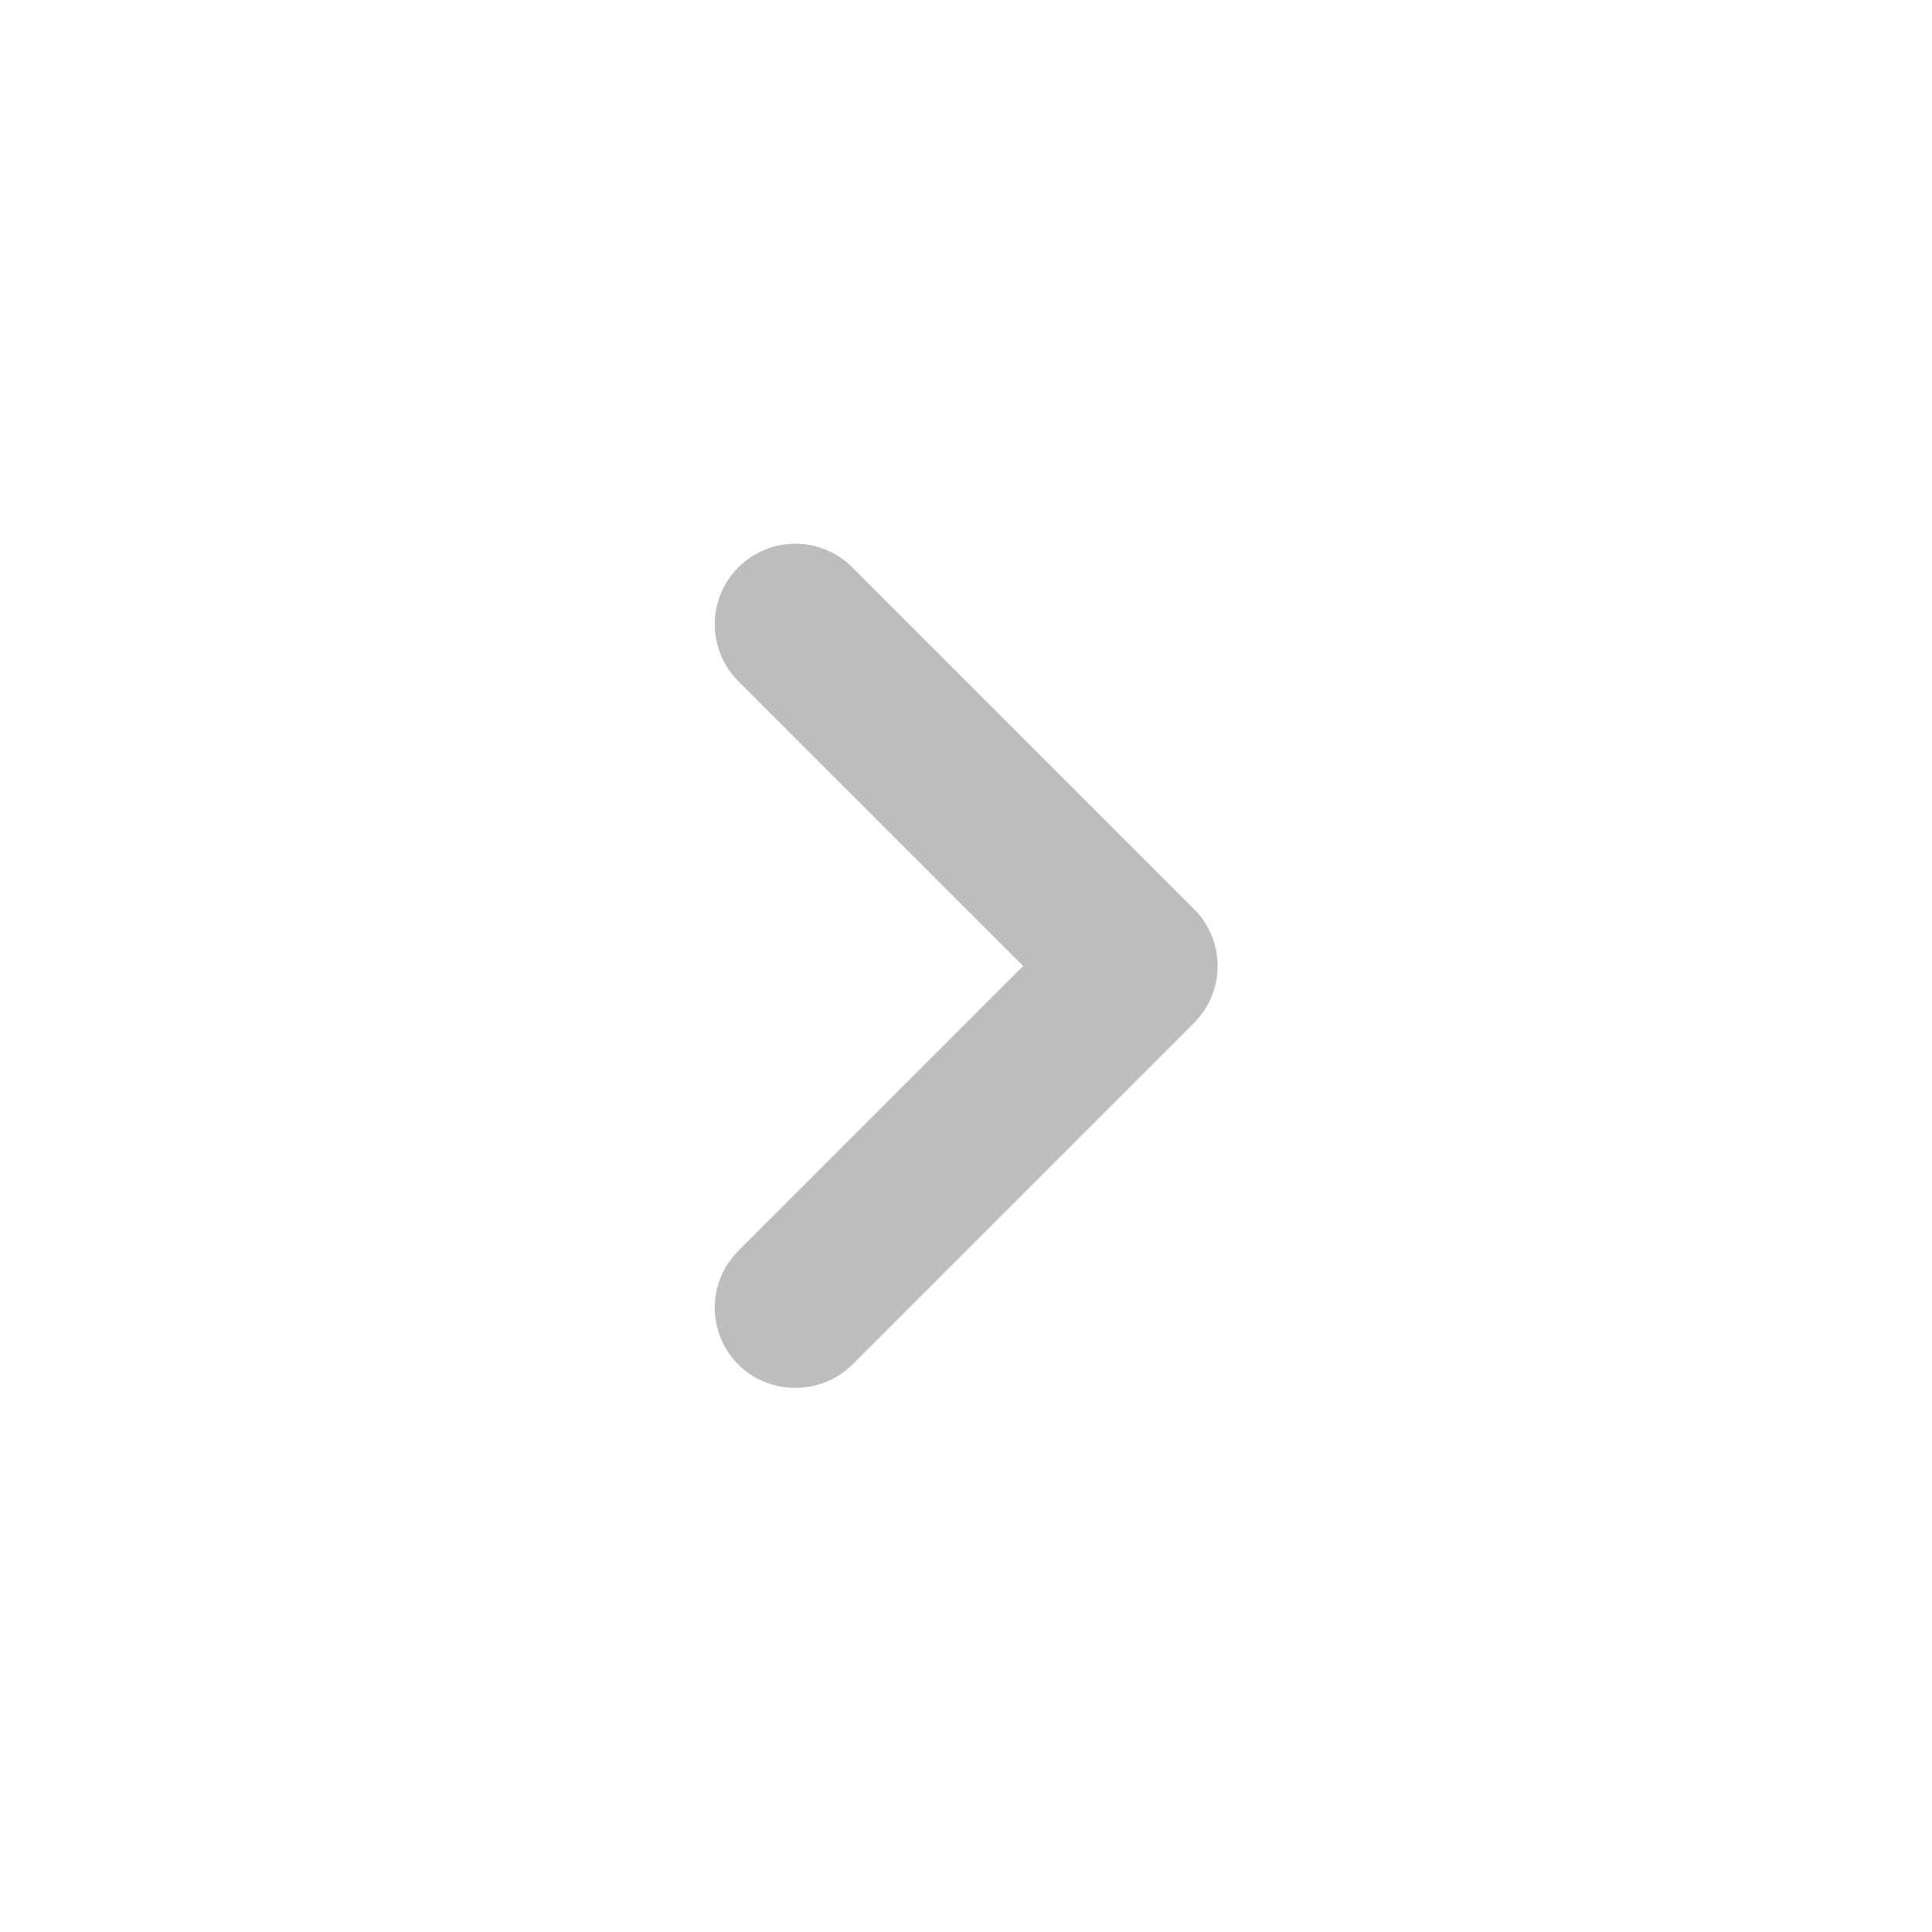
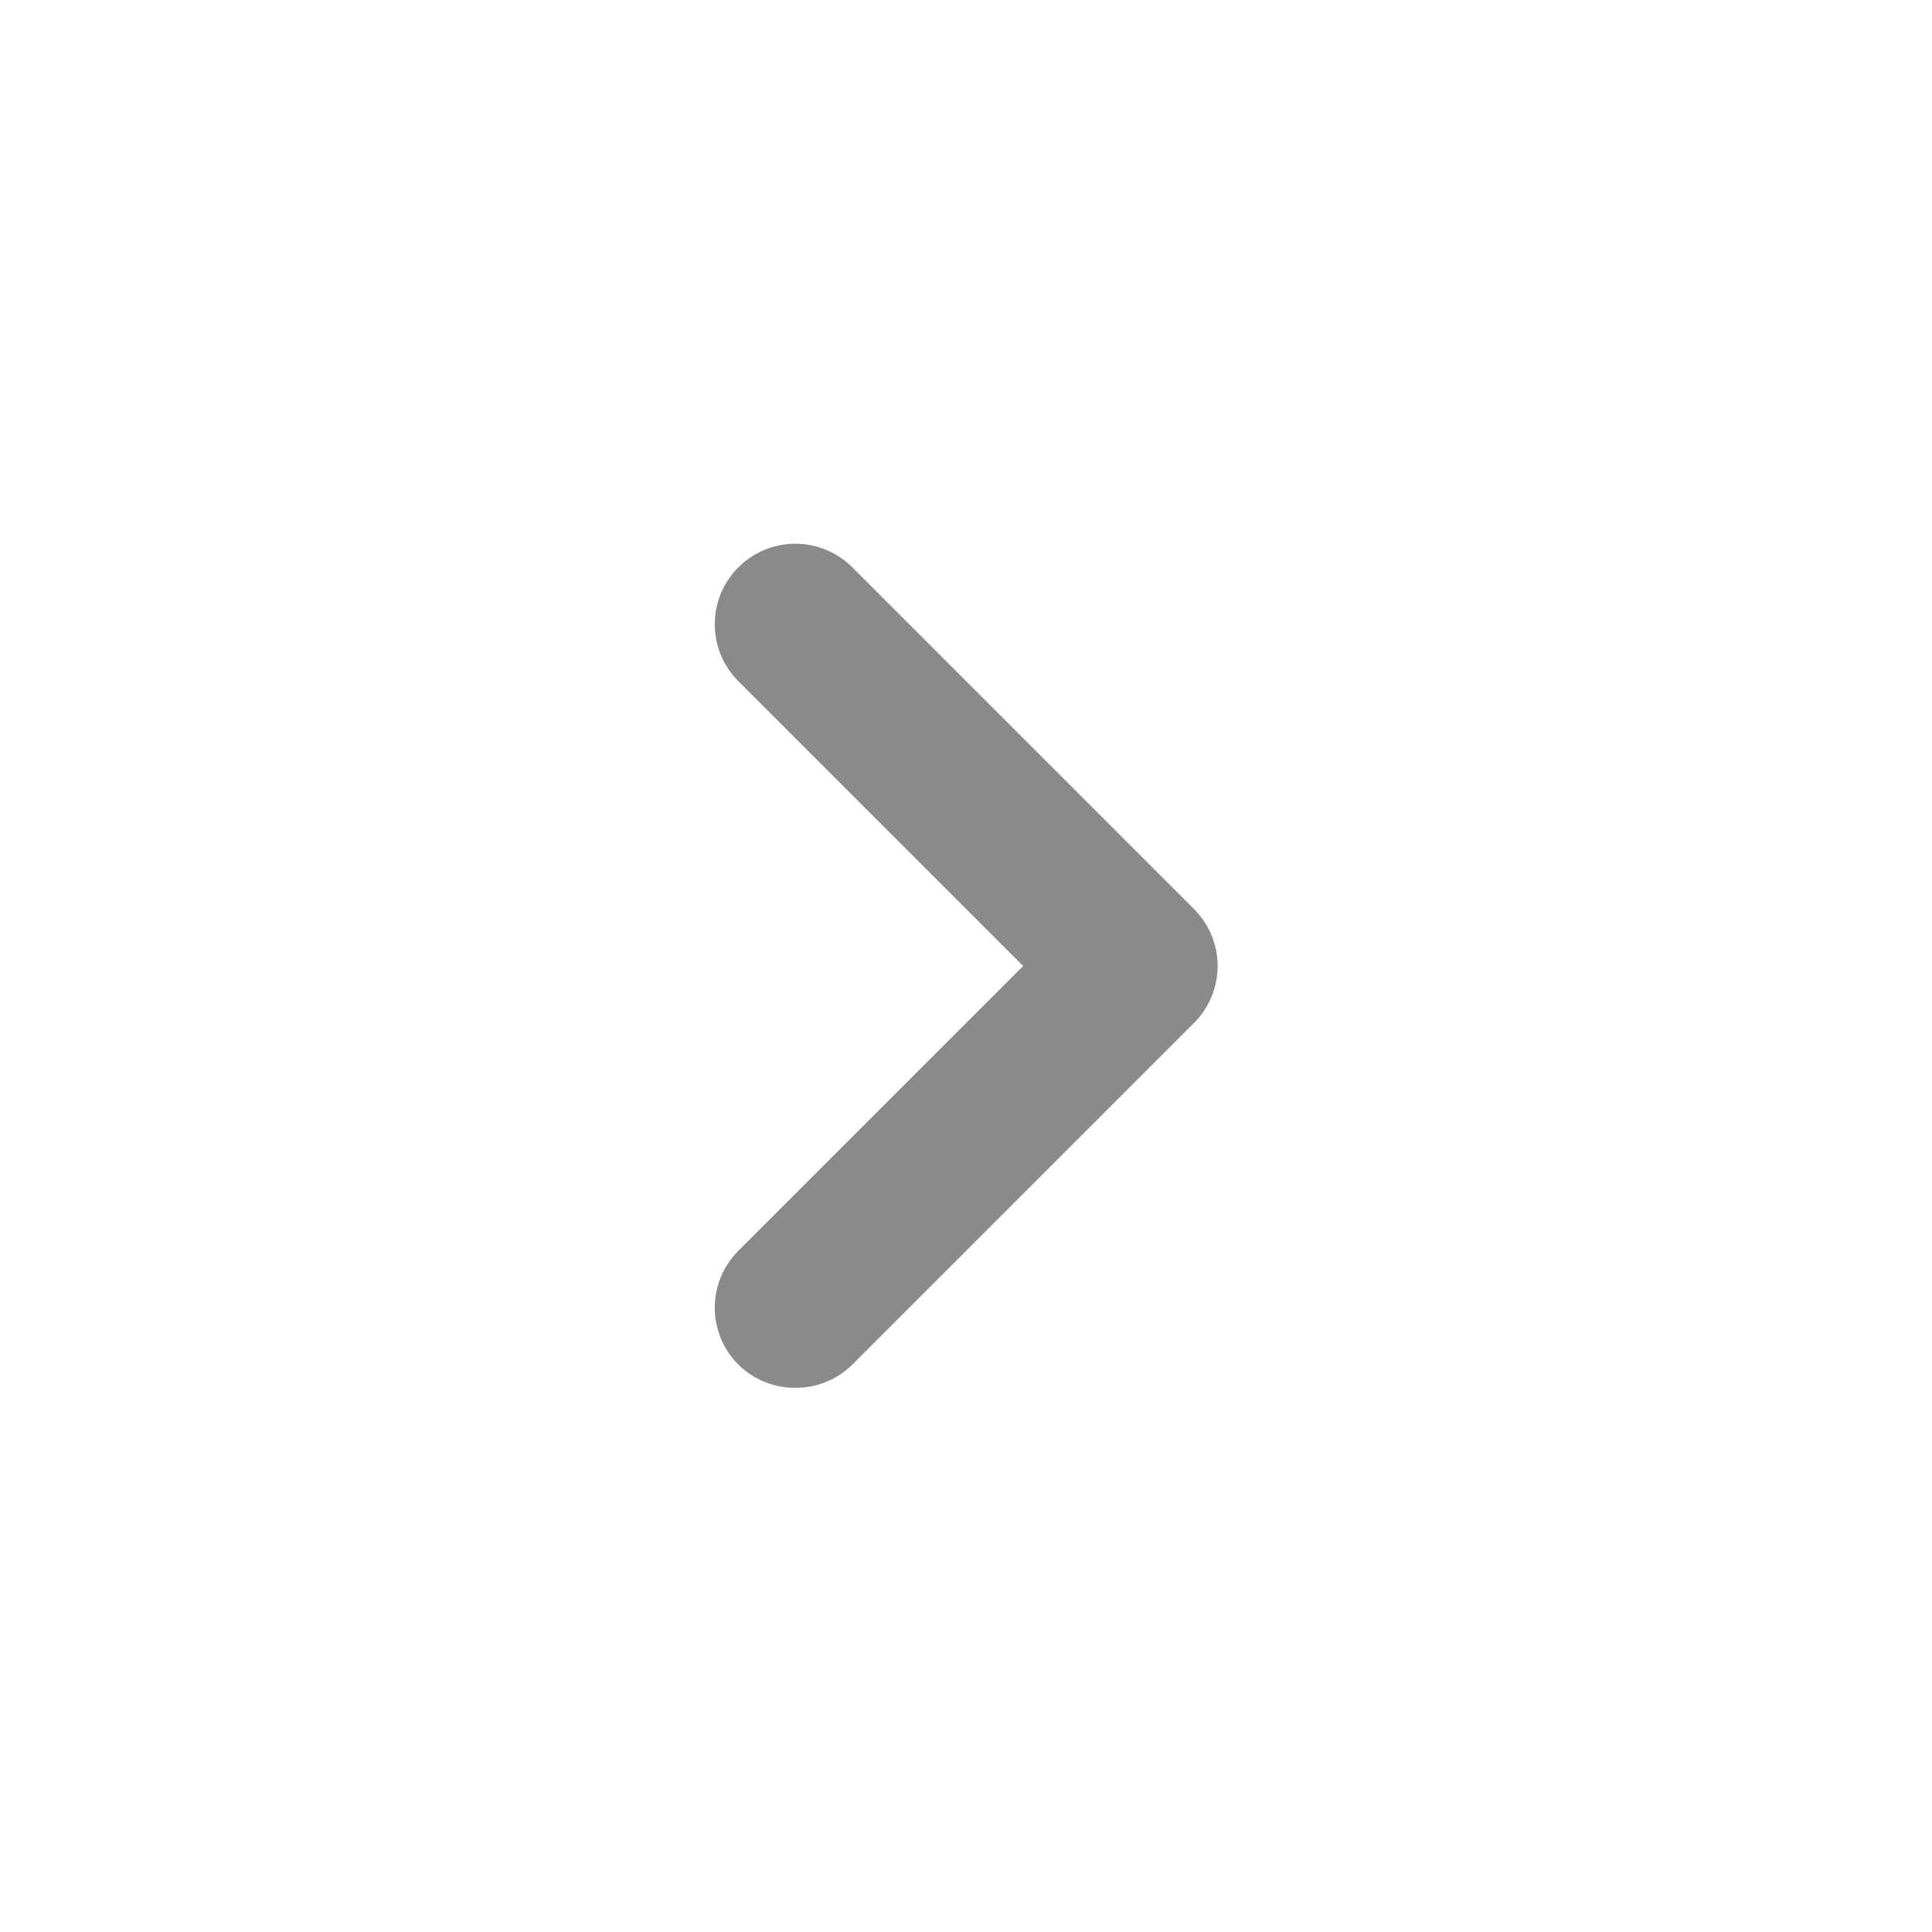
<svg xmlns="http://www.w3.org/2000/svg" viewBox="0 0 24 24">
-   <path fill="#bdbdbd" d="M14.83,11.29,10.59,7.05a1,1,0,0,0-1.42,0,1,1,0,0,0,0,1.41L12.71,12,9.17,15.54a1,1,0,0,0,0,1.41,1,1,0,0,0,.71.29,1,1,0,0,0,.71-.29l4.24-4.24A1,1,0,0,0,14.83,11.29Z" />
+   <path fill="#8a8a8c" d="M14.83,11.29,10.59,7.05a1,1,0,0,0-1.42,0,1,1,0,0,0,0,1.41L12.71,12,9.17,15.54a1,1,0,0,0,0,1.41,1,1,0,0,0,.71.29,1,1,0,0,0,.71-.29l4.24-4.24A1,1,0,0,0,14.83,11.29Z" />
</svg>
